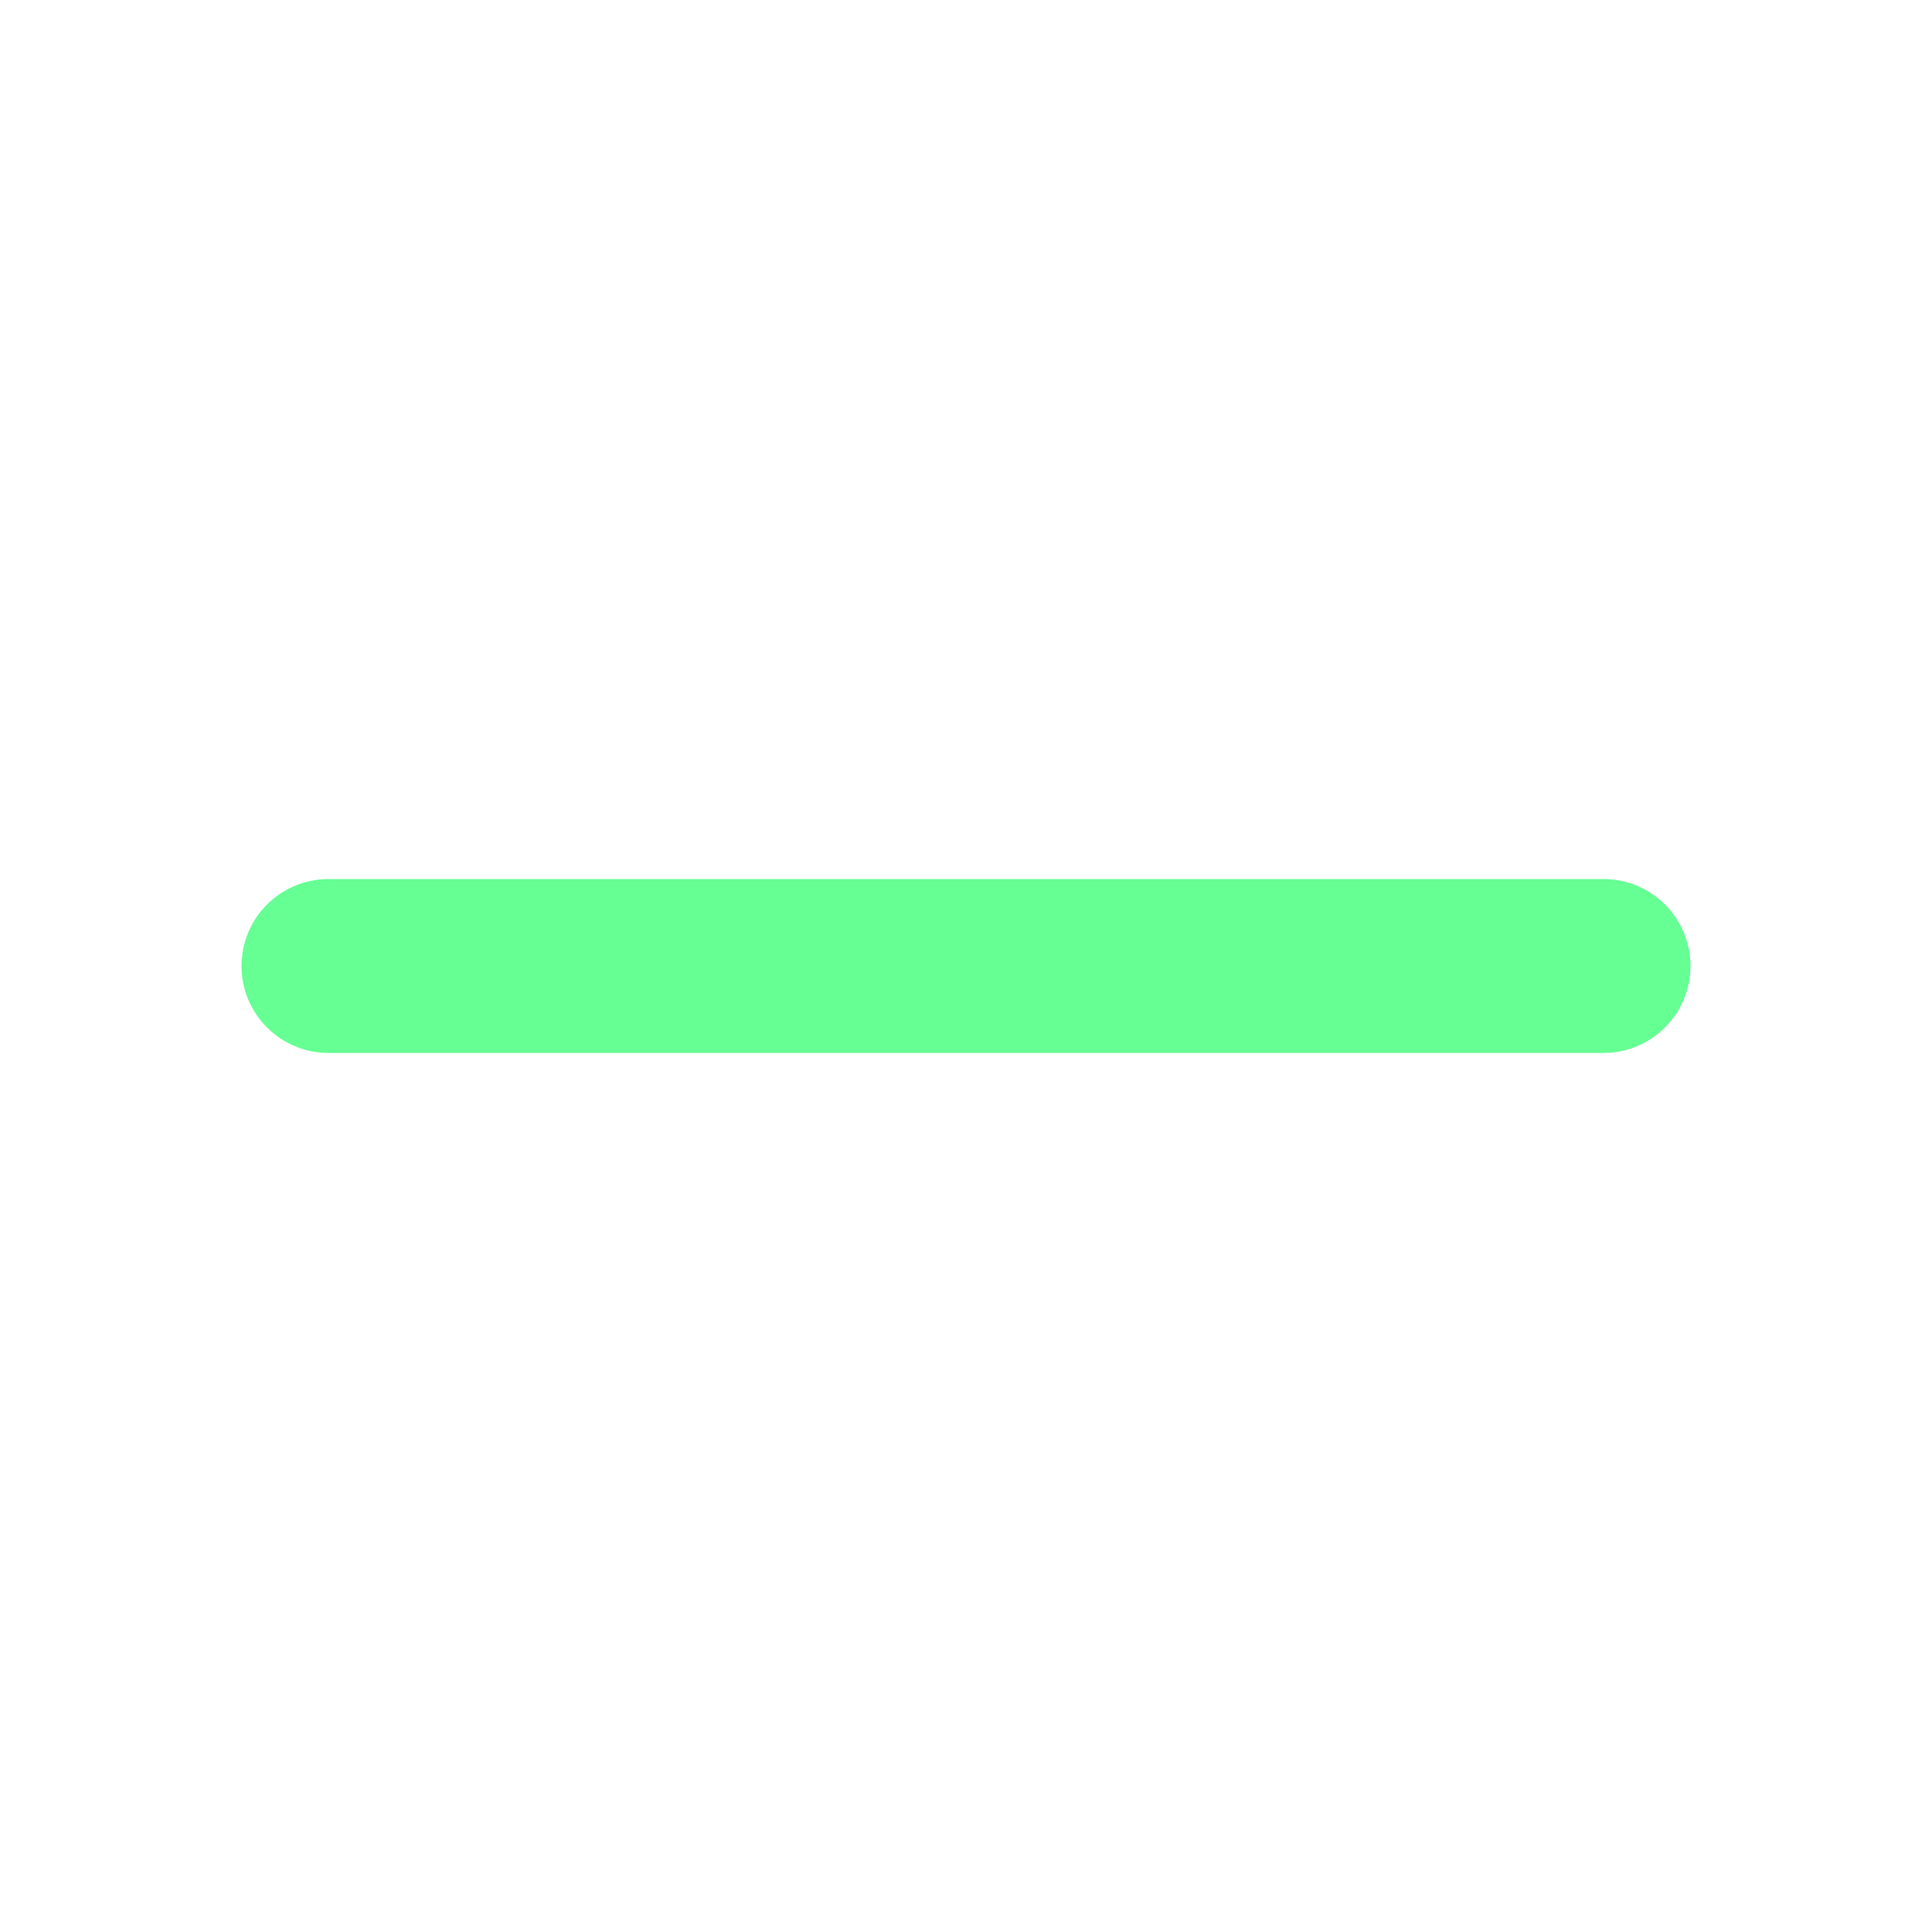
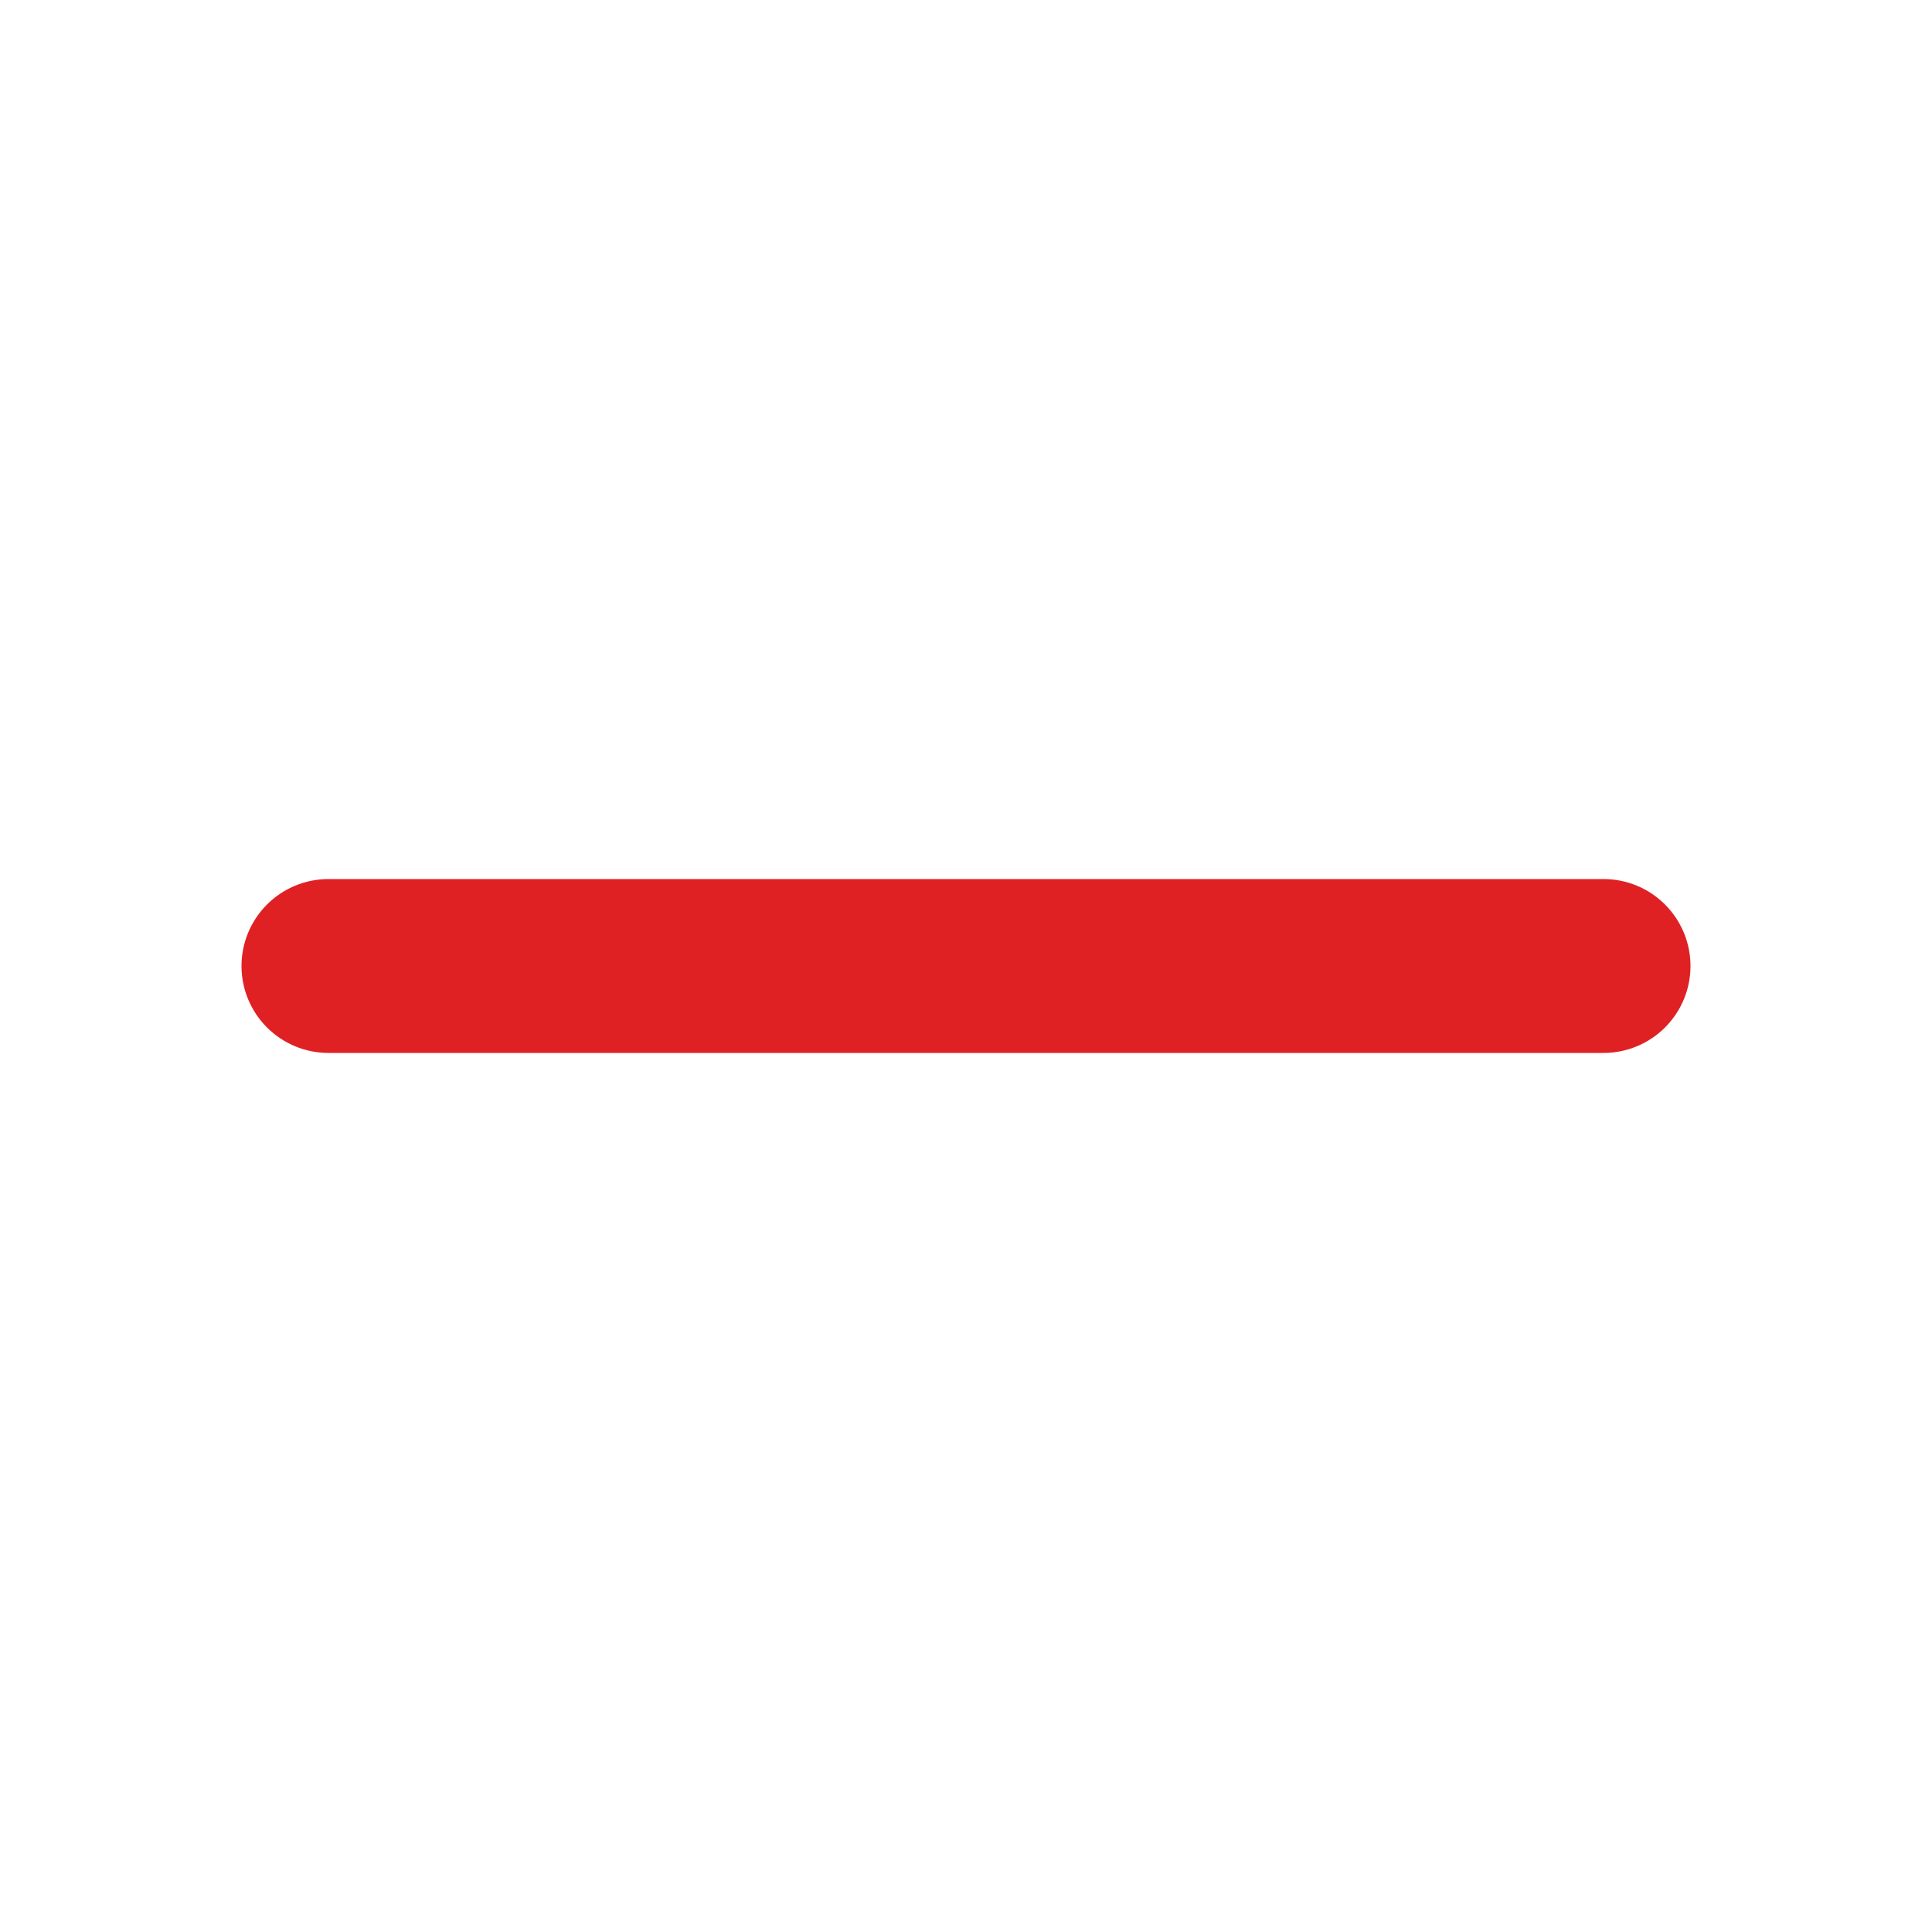
<svg xmlns="http://www.w3.org/2000/svg" width="32" height="32" viewBox="0 0 32 32" fill="none">
  <g id="Icons Huge">
-     <path id="Vector" d="M28 16C28 16.382 27.848 16.748 27.578 17.018C27.308 17.288 26.942 17.44 26.56 17.44H16H5.44C5.058 17.44 4.692 17.288 4.422 17.018C4.152 16.748 4 16.382 4 16C4 15.618 4.152 15.252 4.422 14.982C4.692 14.712 5.058 14.56 5.44 14.56H16H26.56C26.942 14.56 27.308 14.712 27.578 14.982C27.848 15.252 28 15.618 28 16Z" fill="#65FF93" />
+     <path id="Vector" d="M28 16C28 16.382 27.848 16.748 27.578 17.018C27.308 17.288 26.942 17.44 26.56 17.44H16H5.44C5.058 17.44 4.692 17.288 4.422 17.018C4.152 16.748 4 16.382 4 16C4 15.618 4.152 15.252 4.422 14.982C4.692 14.711 5.058 14.56 5.44 14.56H16H26.56C26.942 14.56 27.308 14.711 27.578 14.982C27.848 15.252 28 15.618 28 16Z" fill="#DF2124" />
  </g>
</svg>
